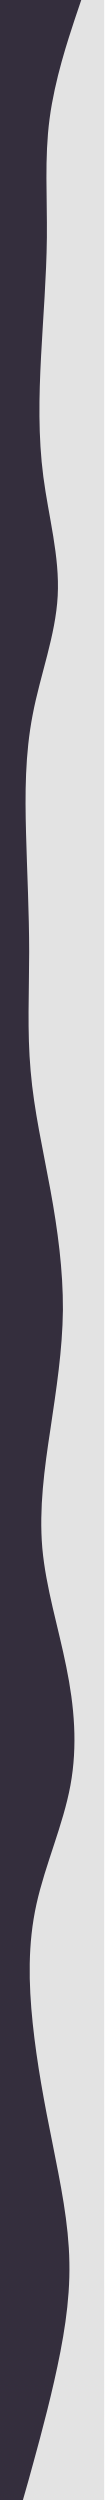
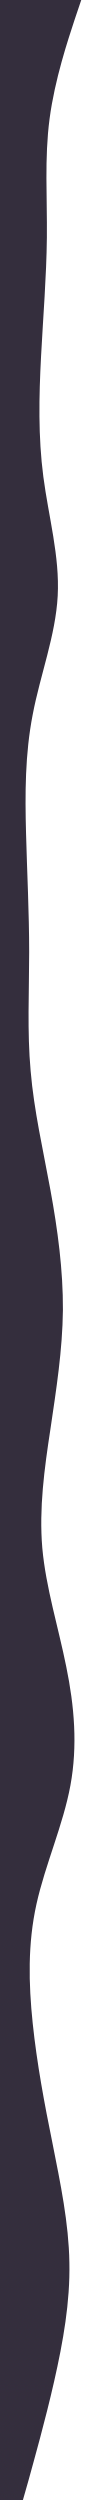
<svg xmlns="http://www.w3.org/2000/svg" id="visual" viewBox="0 0 50 1200" width="50" height="1200" version="1.1">
-   <rect x="0" y="0" width="50" height="1200" fill="#e3e3e3" />
+   <rect x="0" y="0" width="50" height="1200" fill="#e3e3e300" />
  <path d="M39 0L35.8 9.5C32.7 19 26.3 38 23.8 57C21.3 76 22.7 95 22.5 114C22.3 133 20.7 152 19.7 171.2C18.7 190.3 18.3 209.7 20.8 228.8C23.3 248 28.7 267 27.7 286C26.7 305 19.3 324 15.7 343C12 362 12 381 12.5 400C13 419 14 438 14 457C14 476 13 495 14.7 514C16.3 533 20.7 552 24.2 571.2C27.7 590.3 30.3 609.7 30.2 628.8C30 648 27 667 24.2 686C21.3 705 18.7 724 20.3 743C22 762 28 781 31.8 800C35.7 819 37.3 838 33.8 857C30.3 876 21.7 895 17.5 914C13.3 933 13.7 952 15.7 971.2C17.7 990.3 21.3 1009.7 25.2 1028.8C29 1048 33 1067 33.3 1086C33.7 1105 30.3 1124 26 1143C21.7 1162 16.3 1181 13.7 1190.5L11 1200L0 1200L0 1190.5C0 1181 0 1162 0 1143C0 1124 0 1105 0 1086C0 1067 0 1048 0 1028.8C0 1009.7 0 990.3 0 971.2C0 952 0 933 0 914C0 895 0 876 0 857C0 838 0 819 0 800C0 781 0 762 0 743C0 724 0 705 0 686C0 667 0 648 0 628.8C0 609.7 0 590.3 0 571.2C0 552 0 533 0 514C0 495 0 476 0 457C0 438 0 419 0 400C0 381 0 362 0 343C0 324 0 305 0 286C0 267 0 248 0 228.8C0 209.7 0 190.3 0 171.2C0 152 0 133 0 114C0 95 0 76 0 57C0 38 0 19 0 9.5L0 0Z" fill="#342e3d" stroke-linecap="round" stroke-linejoin="miter" />
</svg>
